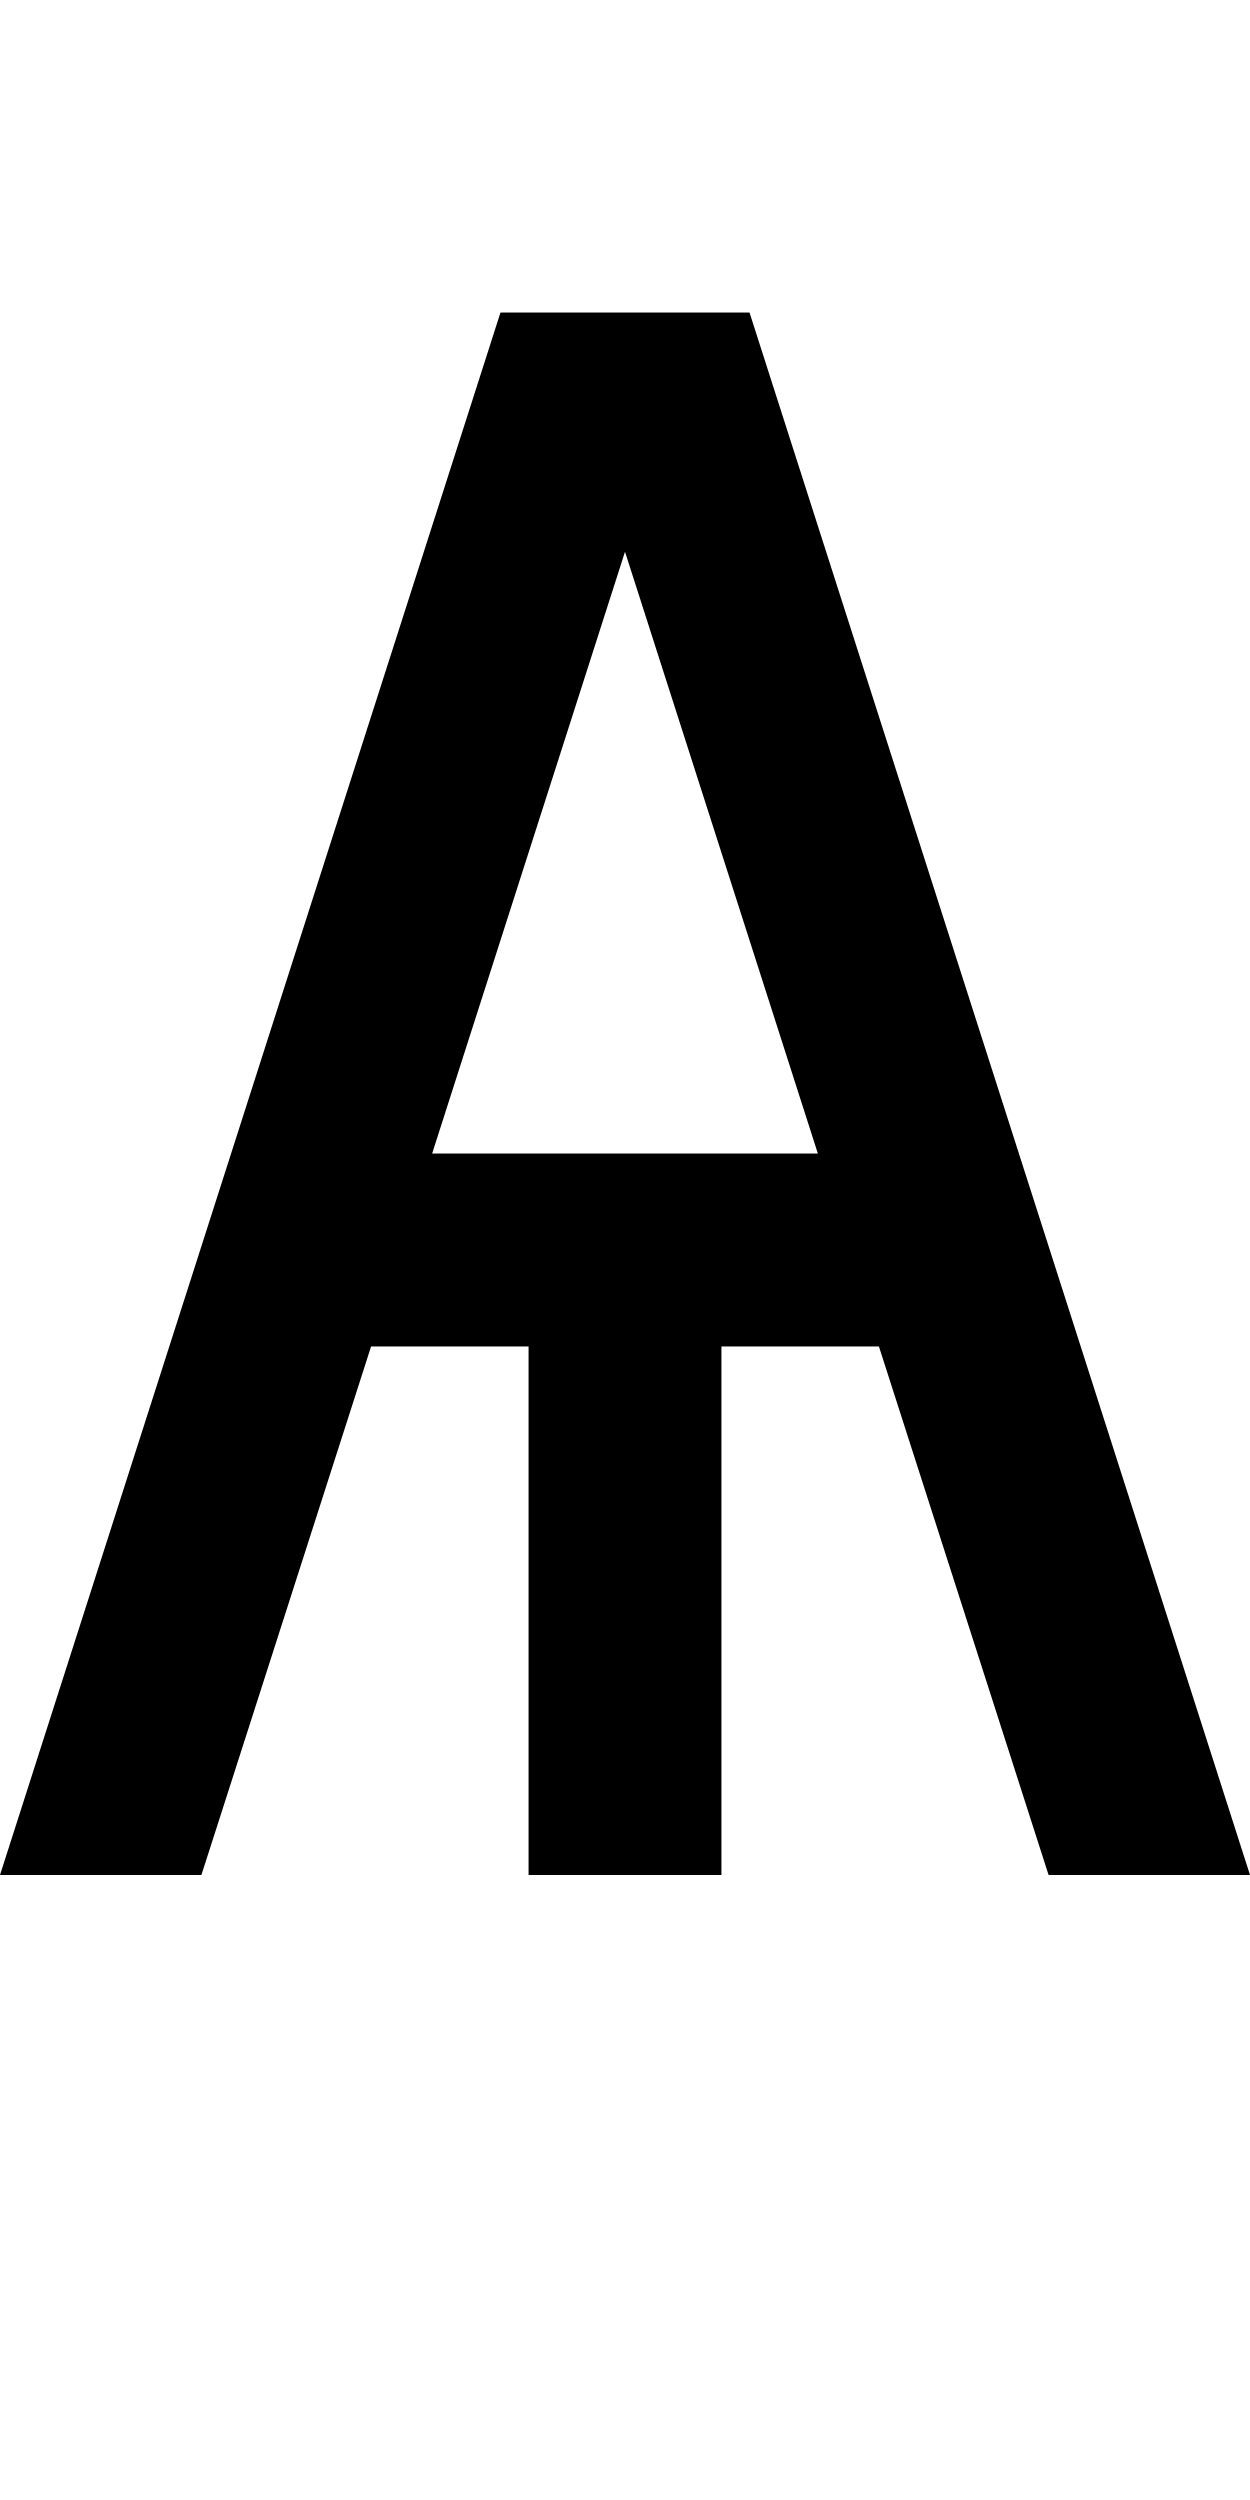
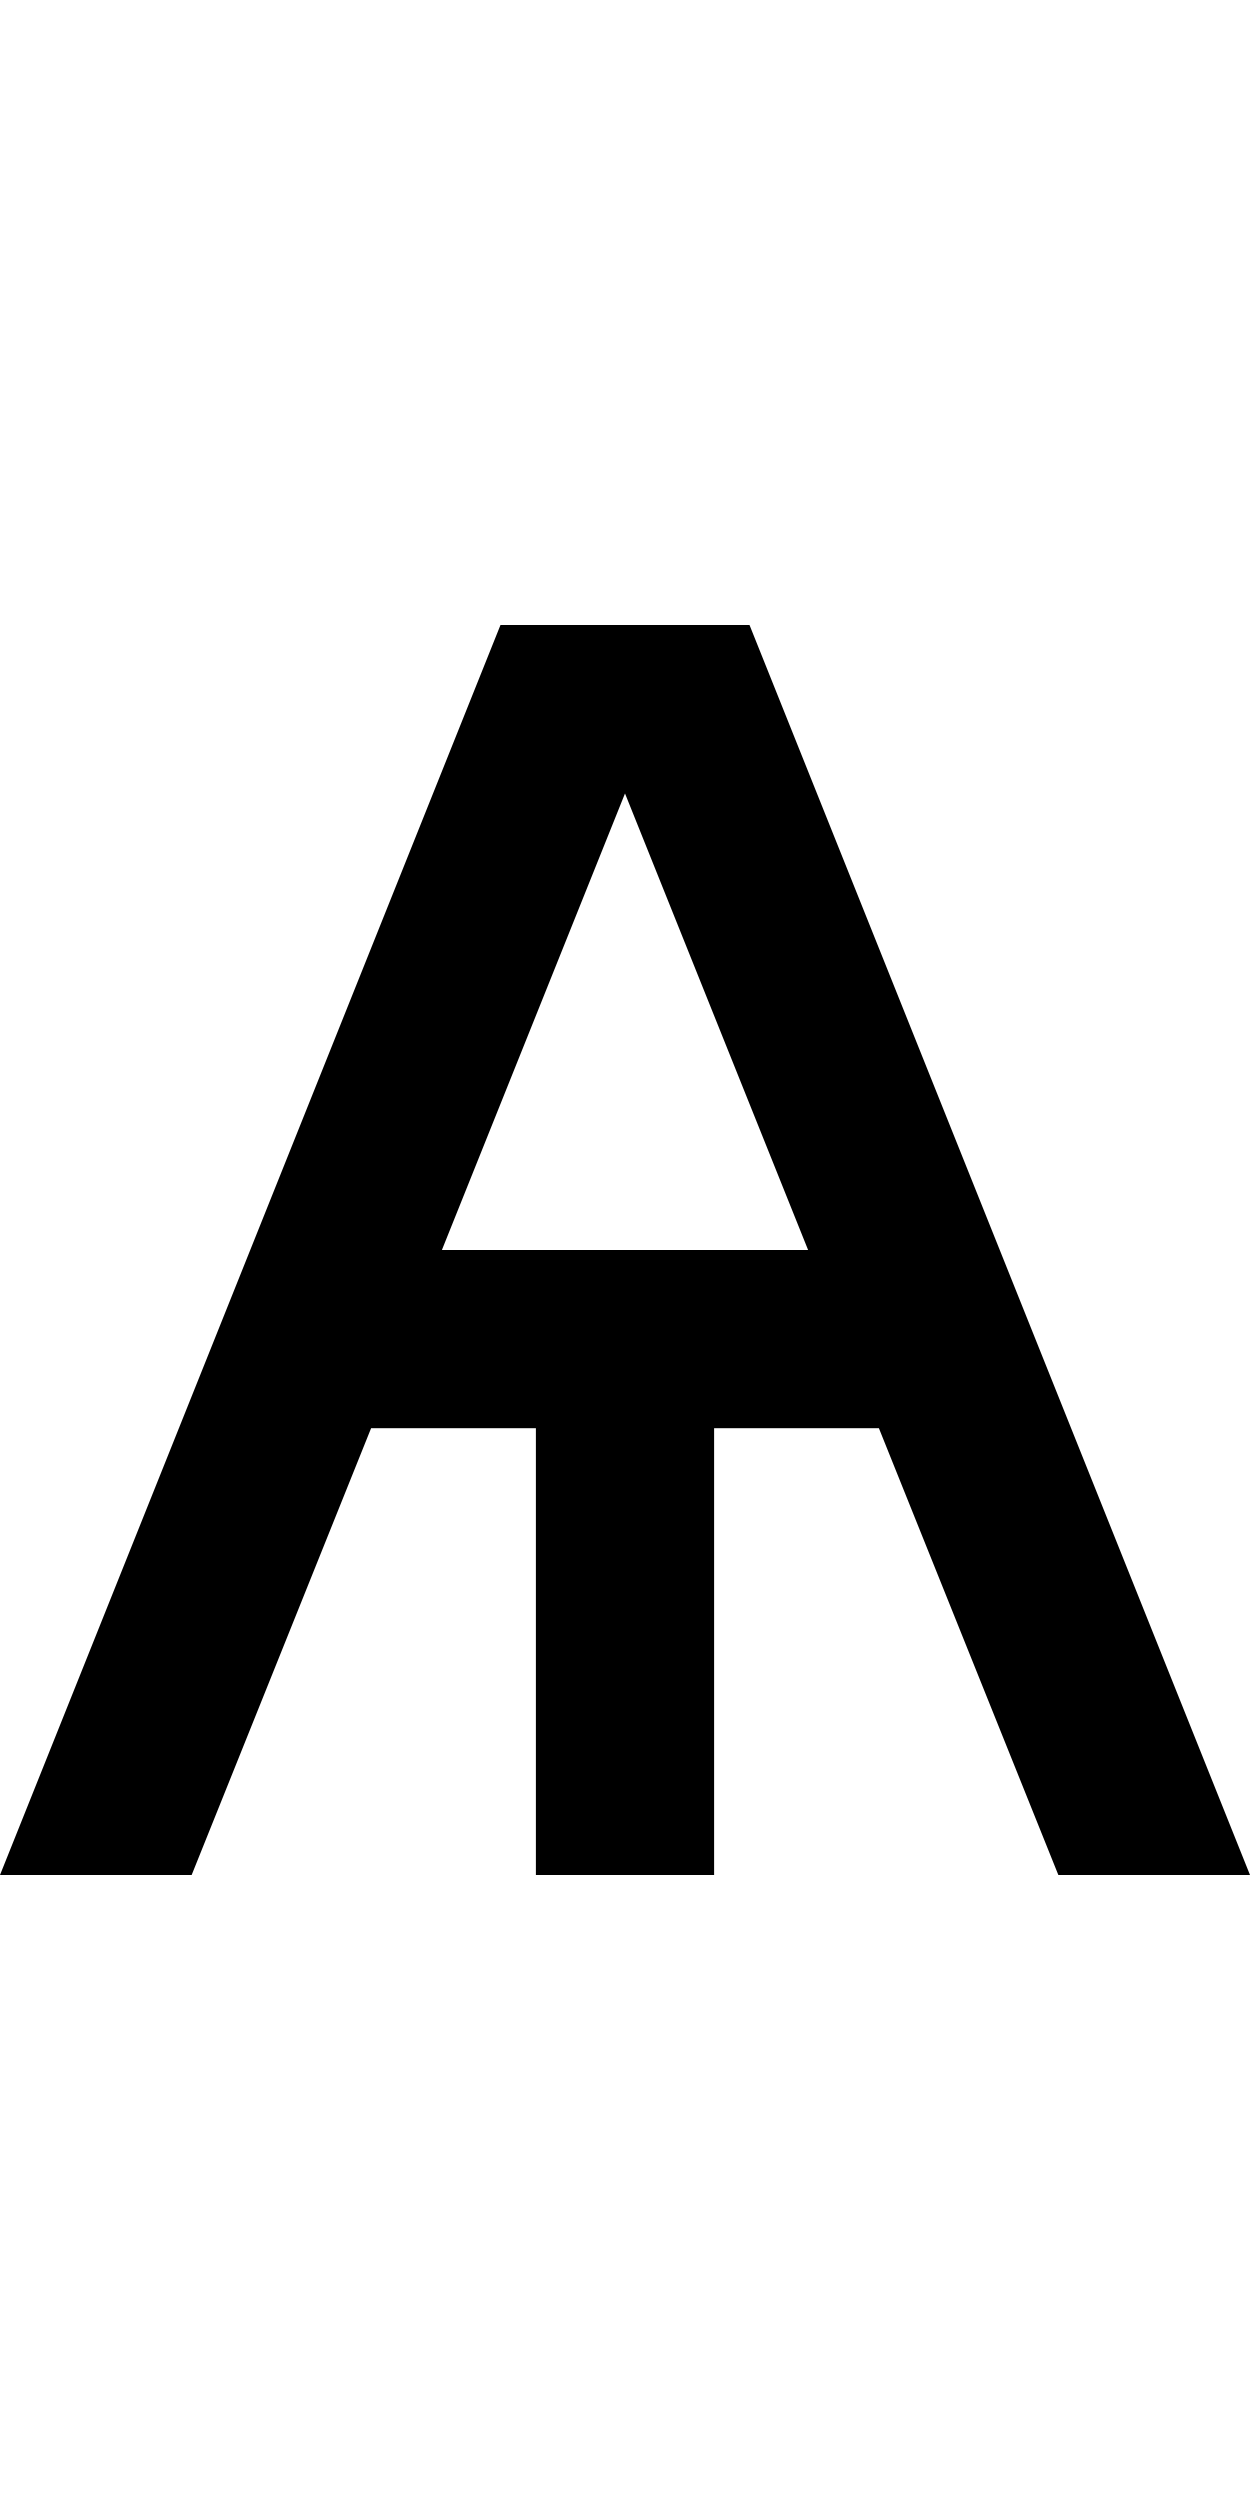
<svg xmlns="http://www.w3.org/2000/svg" version="1.1" width="1024" height="2048" id="svg3355">
  <defs id="defs3357" />
  <g transform="translate(0,995.6378)" id="layer1" />
-   <path d="M 410,256 0,1536 l 165,0 139,-433 129,0 0,433 158,0 0,-433 129,0 139,433 165,0 L 614,256 z m 102,196 158,493 -316,0 z" id="path3157-22-2-6" style="fill:#000000;fill-opacity:1;stroke:none;display:inline" />
+   <path d="M 410,512 0,1536 l 157,0 147,-366 135,0 0,366 146,0 0,-366 135,0 147,366 157,0 L 614,512 z m 102,138 150,374 -300,0 z" id="path3157-22-2-6-1" style="fill:#000000;fill-opacity:1;stroke:none;display:inline" />
</svg>
